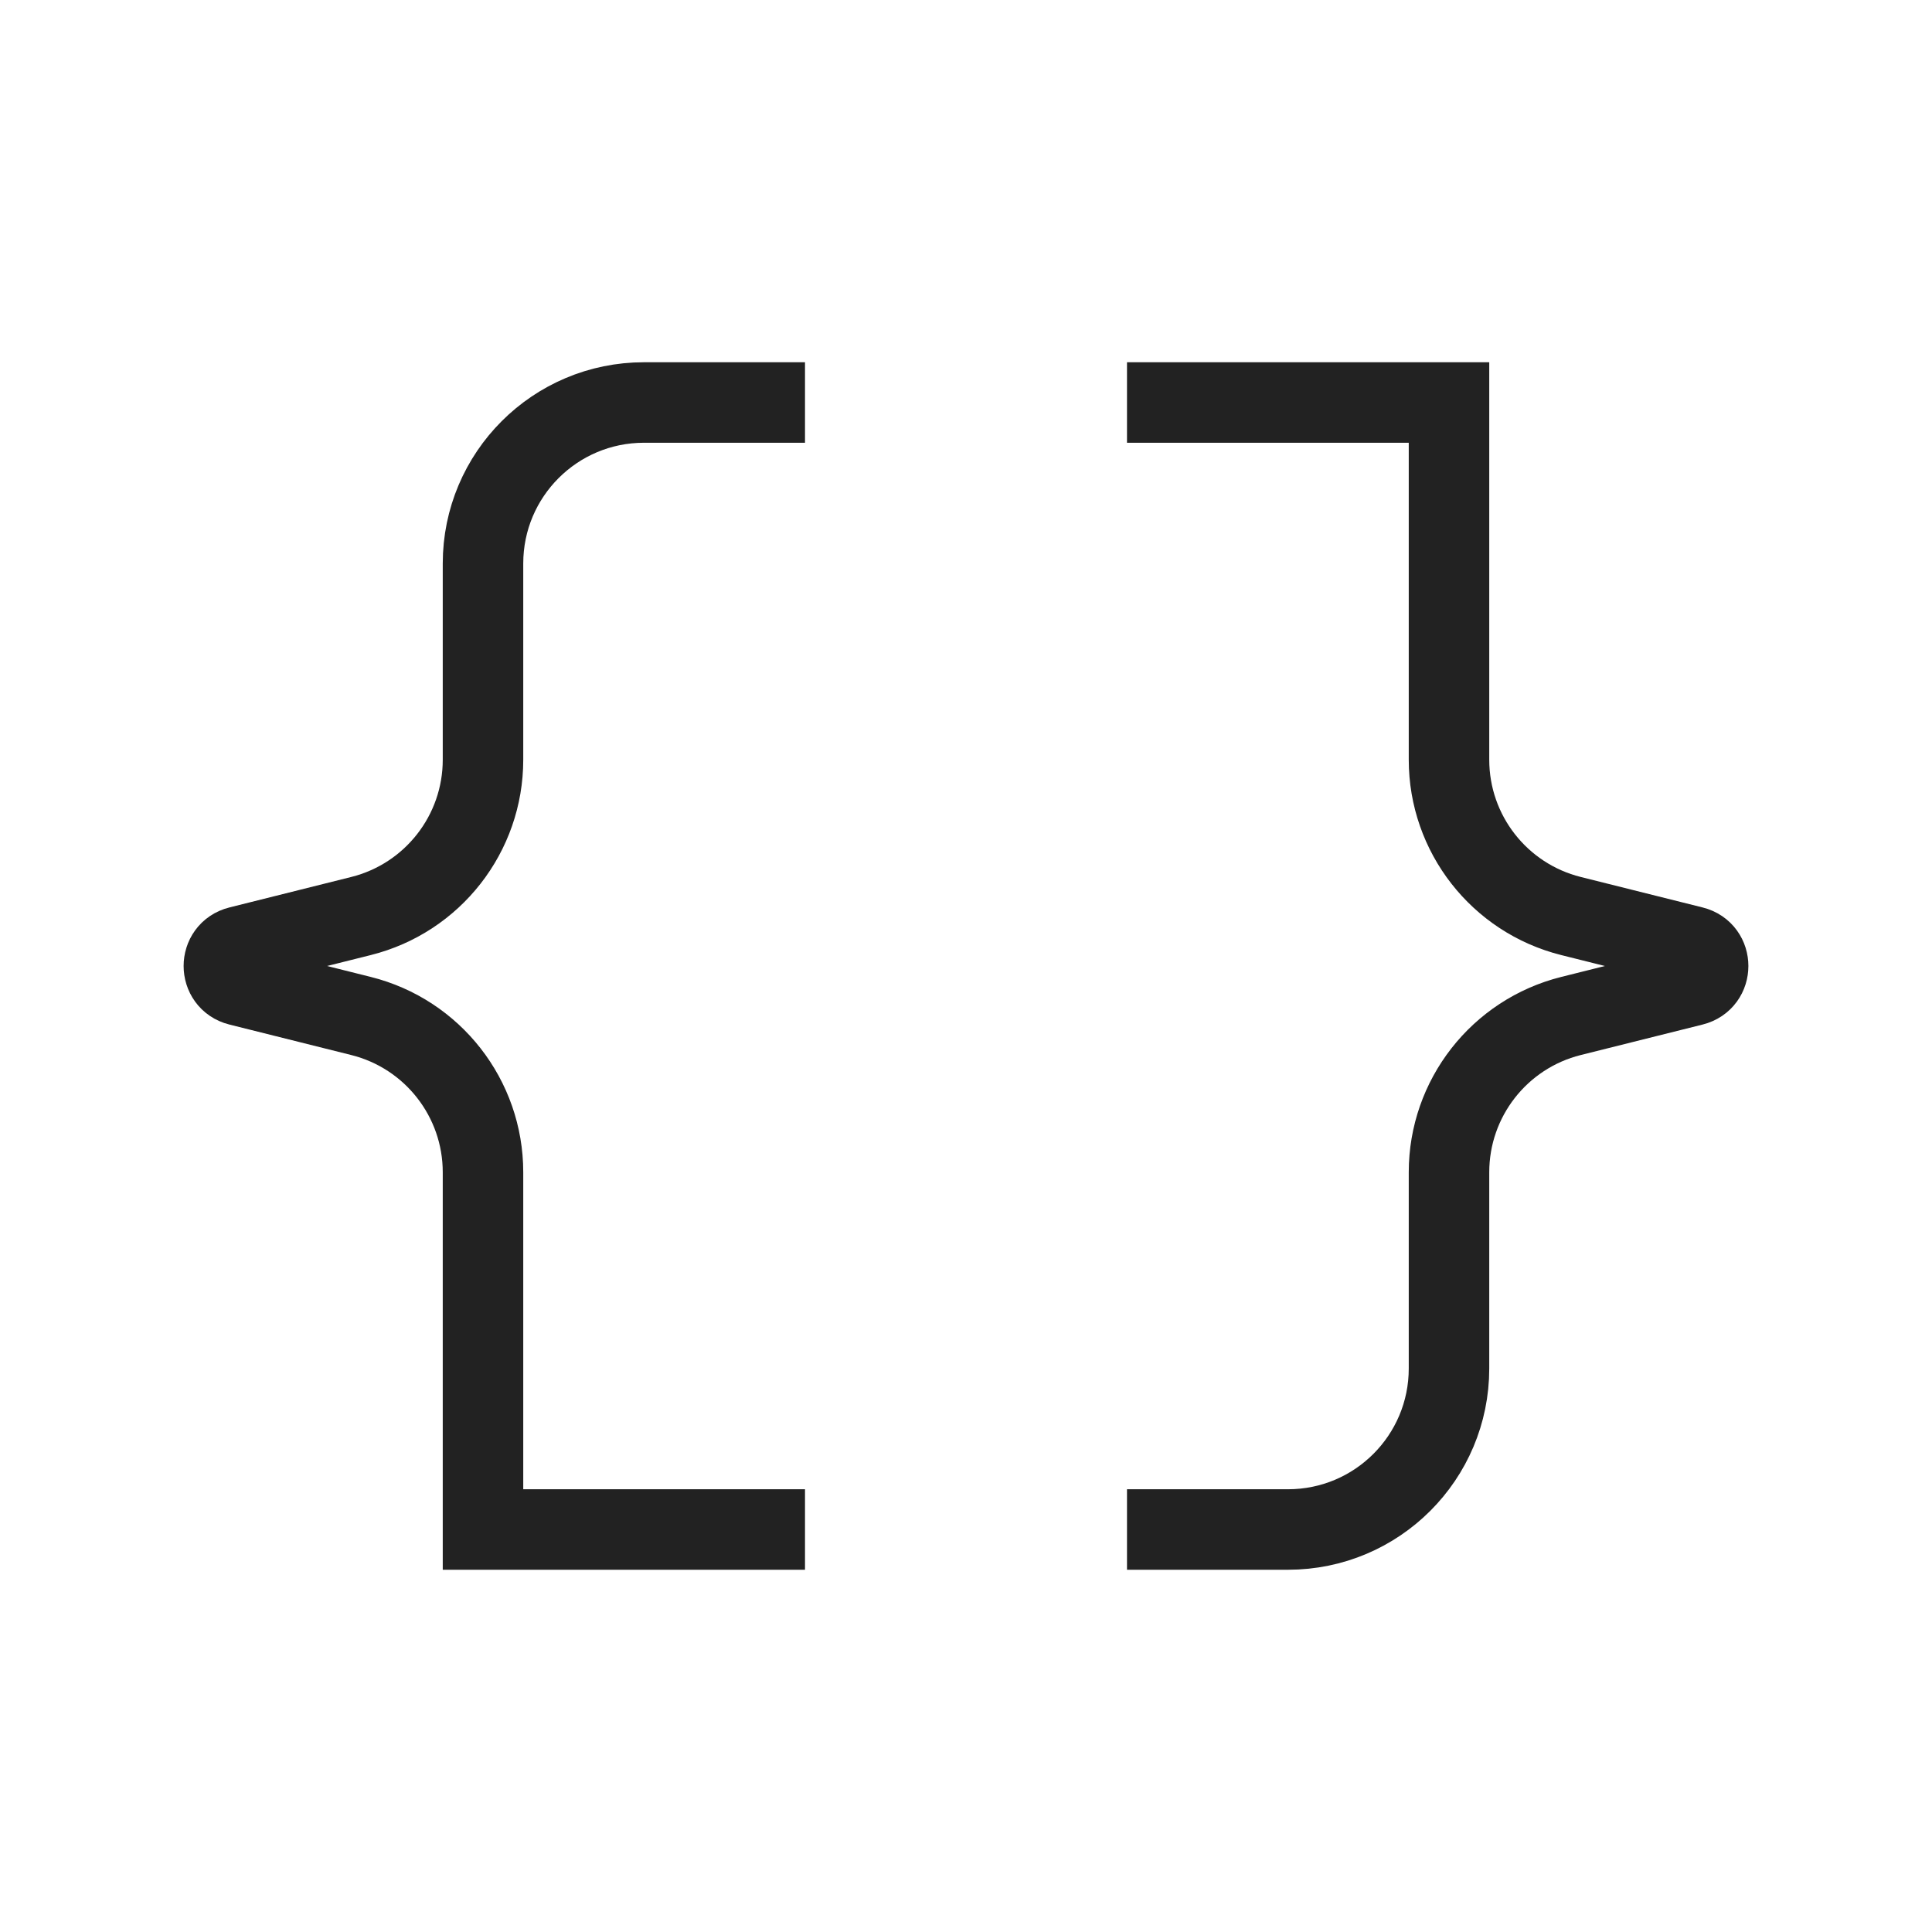
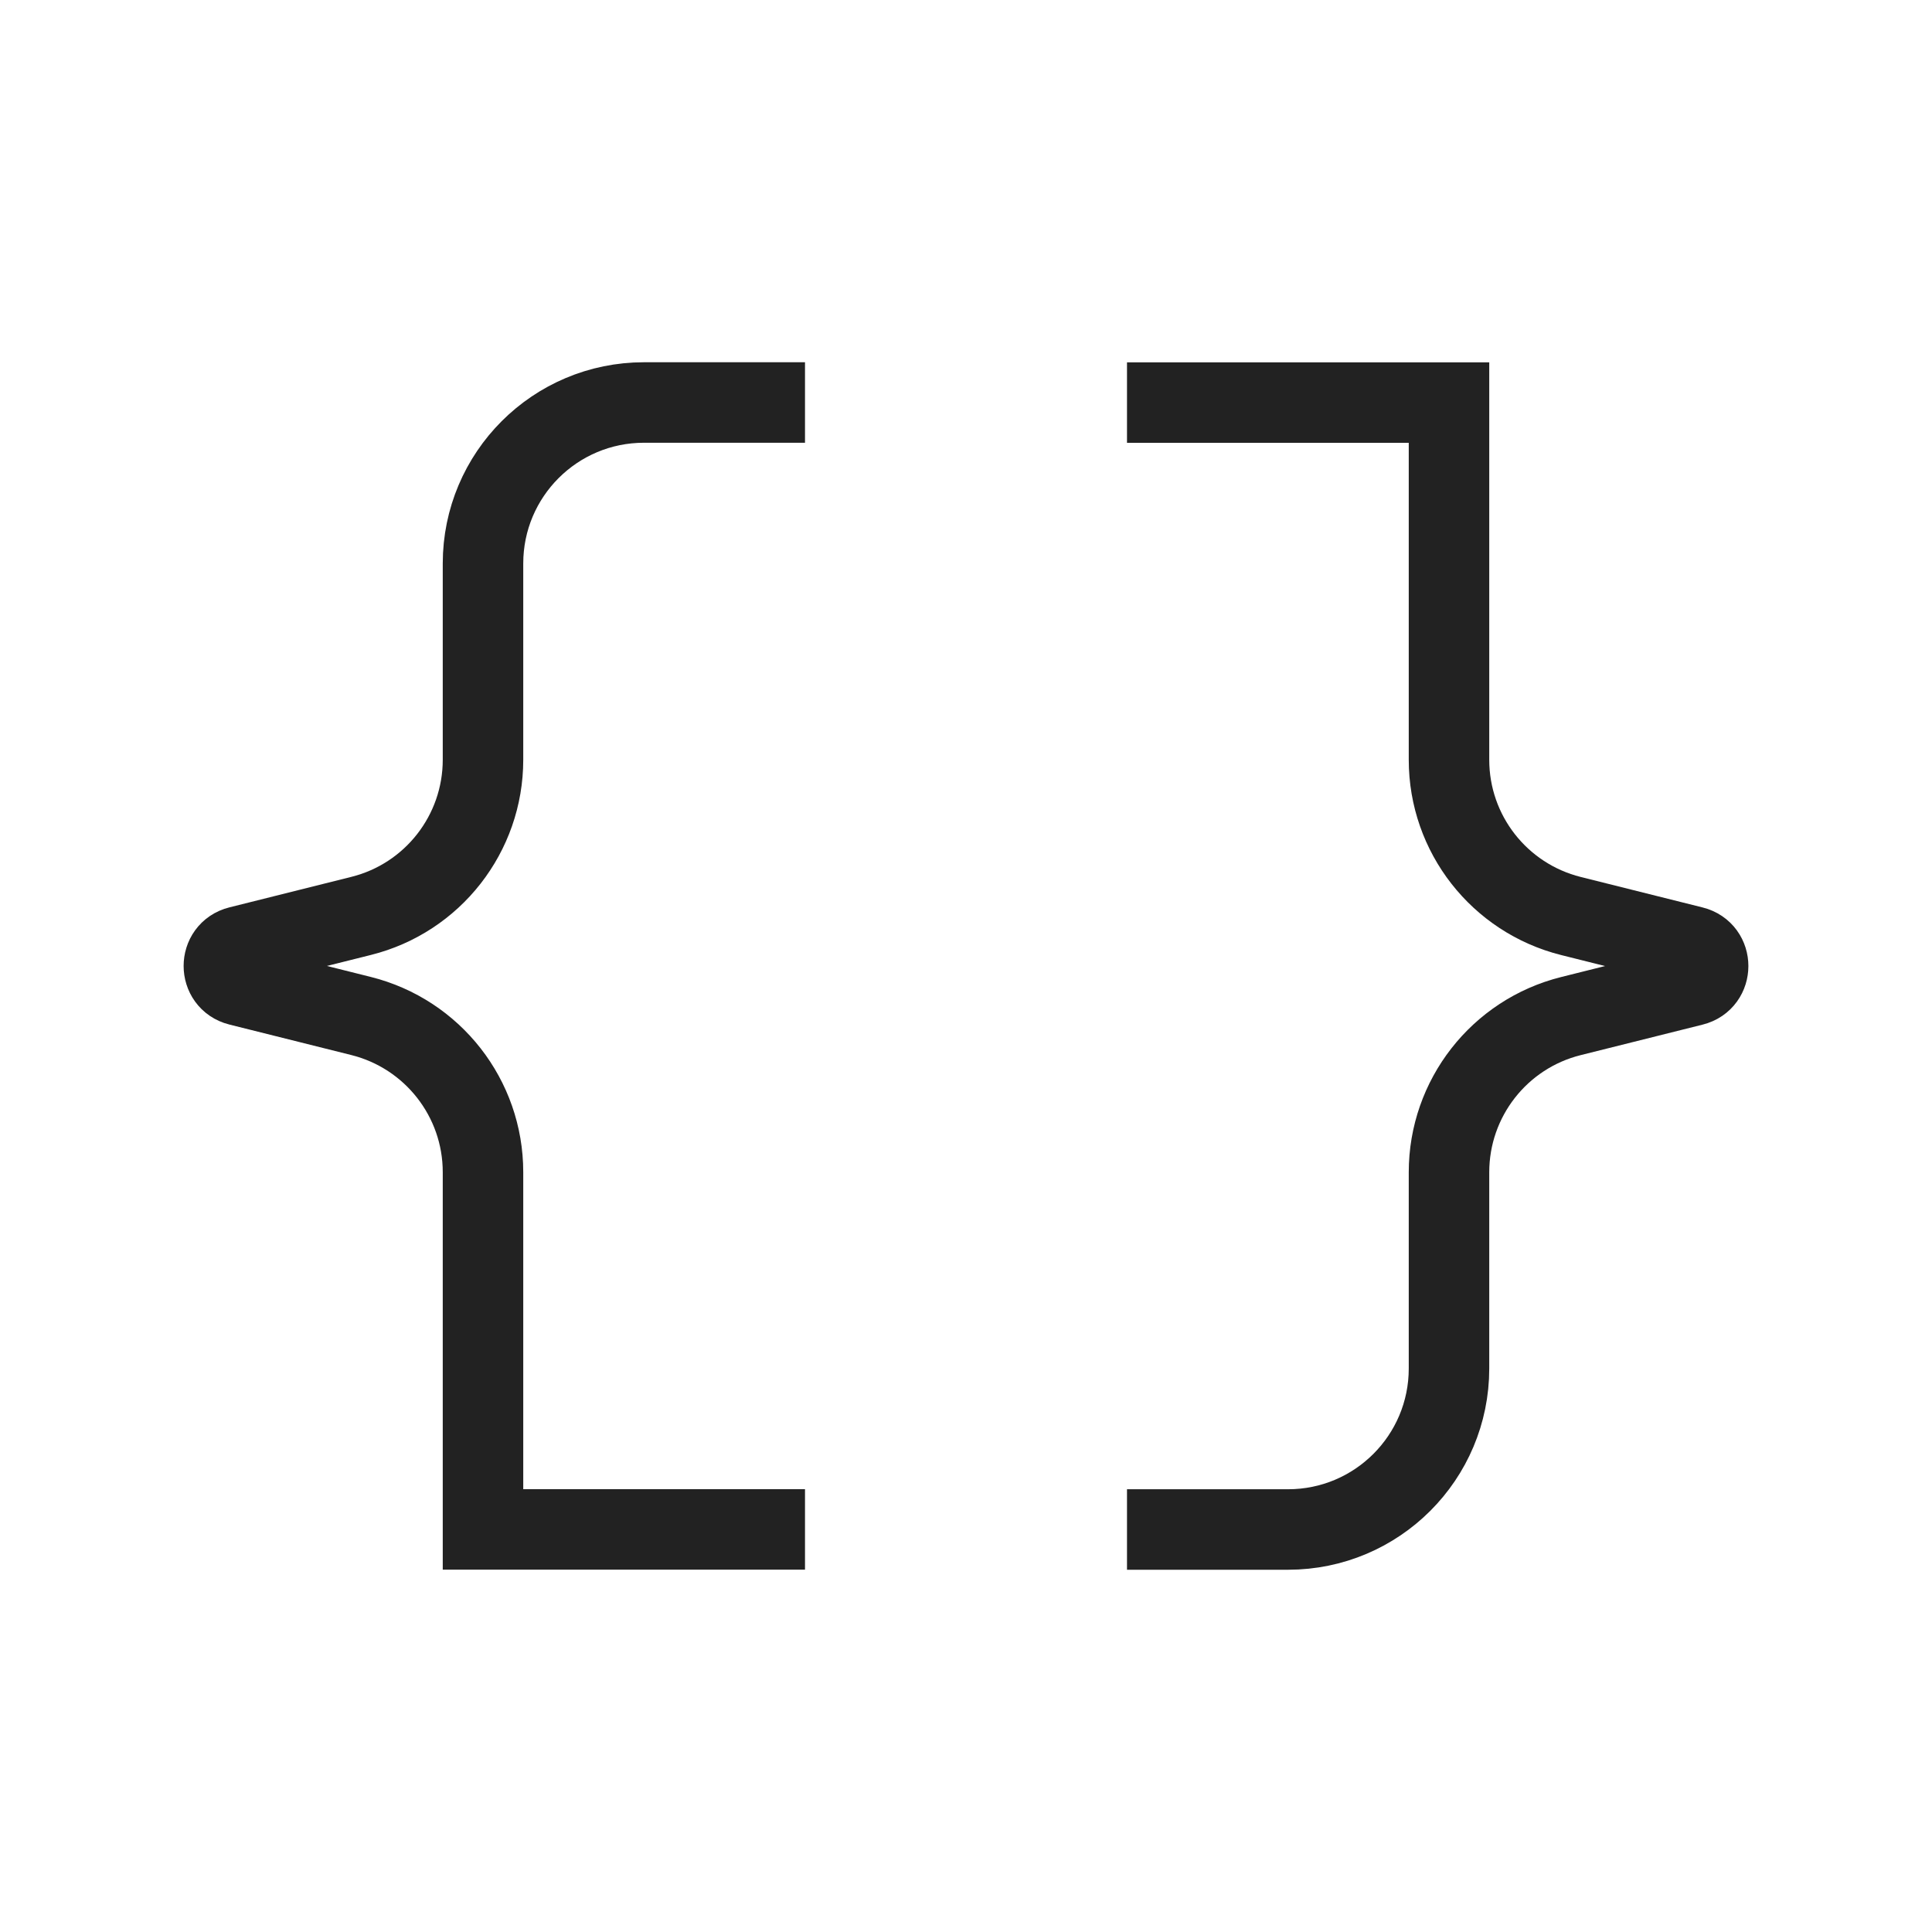
- <svg xmlns="http://www.w3.org/2000/svg" width="800px" height="800px" viewBox="0 0 24 24" fill="none">
-   <g id="SVGRepo_bgCarrier" stroke-width="0" />
-   <g id="SVGRepo_tracerCarrier" stroke-linecap="round" stroke-linejoin="round" />
-   <g id="SVGRepo_iconCarrier">
-     <path d="M14 19H16C17.105 19 18 18.105 18 17V14.562C18 13.644 18.625 12.844 19.515 12.621L21.03 12.242C21.282 12.179 21.282 11.821 21.03 11.758L19.515 11.379C18.625 11.156 18 10.356 18 9.438V5H14" stroke="#222222" />
-     <path d="M10 5H8C6.895 5 6 5.895 6 7V9.438C6 10.356 5.375 11.156 4.485 11.379L2.97 11.758C2.718 11.821 2.718 12.179 2.97 12.242L4.485 12.621C5.375 12.844 6 13.644 6 14.562V19H10" stroke="#222222" />
+ <svg xmlns="http://www.w3.org/2000/svg" fill="none" height="800" viewBox="0 0 24 24" width="800">
+   <g stroke="#222">
+     <path d="m14 19h2c1.105 0 2-.895 2-2v-2.438c0-.918.625-1.718 1.515-1.94l1.515-.379c.252-.063.252-.422 0-.485l-1.515-.379c-.89-.223-1.515-1.022-1.515-1.94v-4.438h-4" />
+     <path d="m10 5h-2c-1.105 0-2 .895-2 2v2.438c0 .918-.625 1.718-1.515 1.94l-1.515.379c-.252.063-.252.422 0 .485l1.515.379c.89.223 1.515 1.022 1.515 1.94v4.438h4" />
  </g>
</svg>
